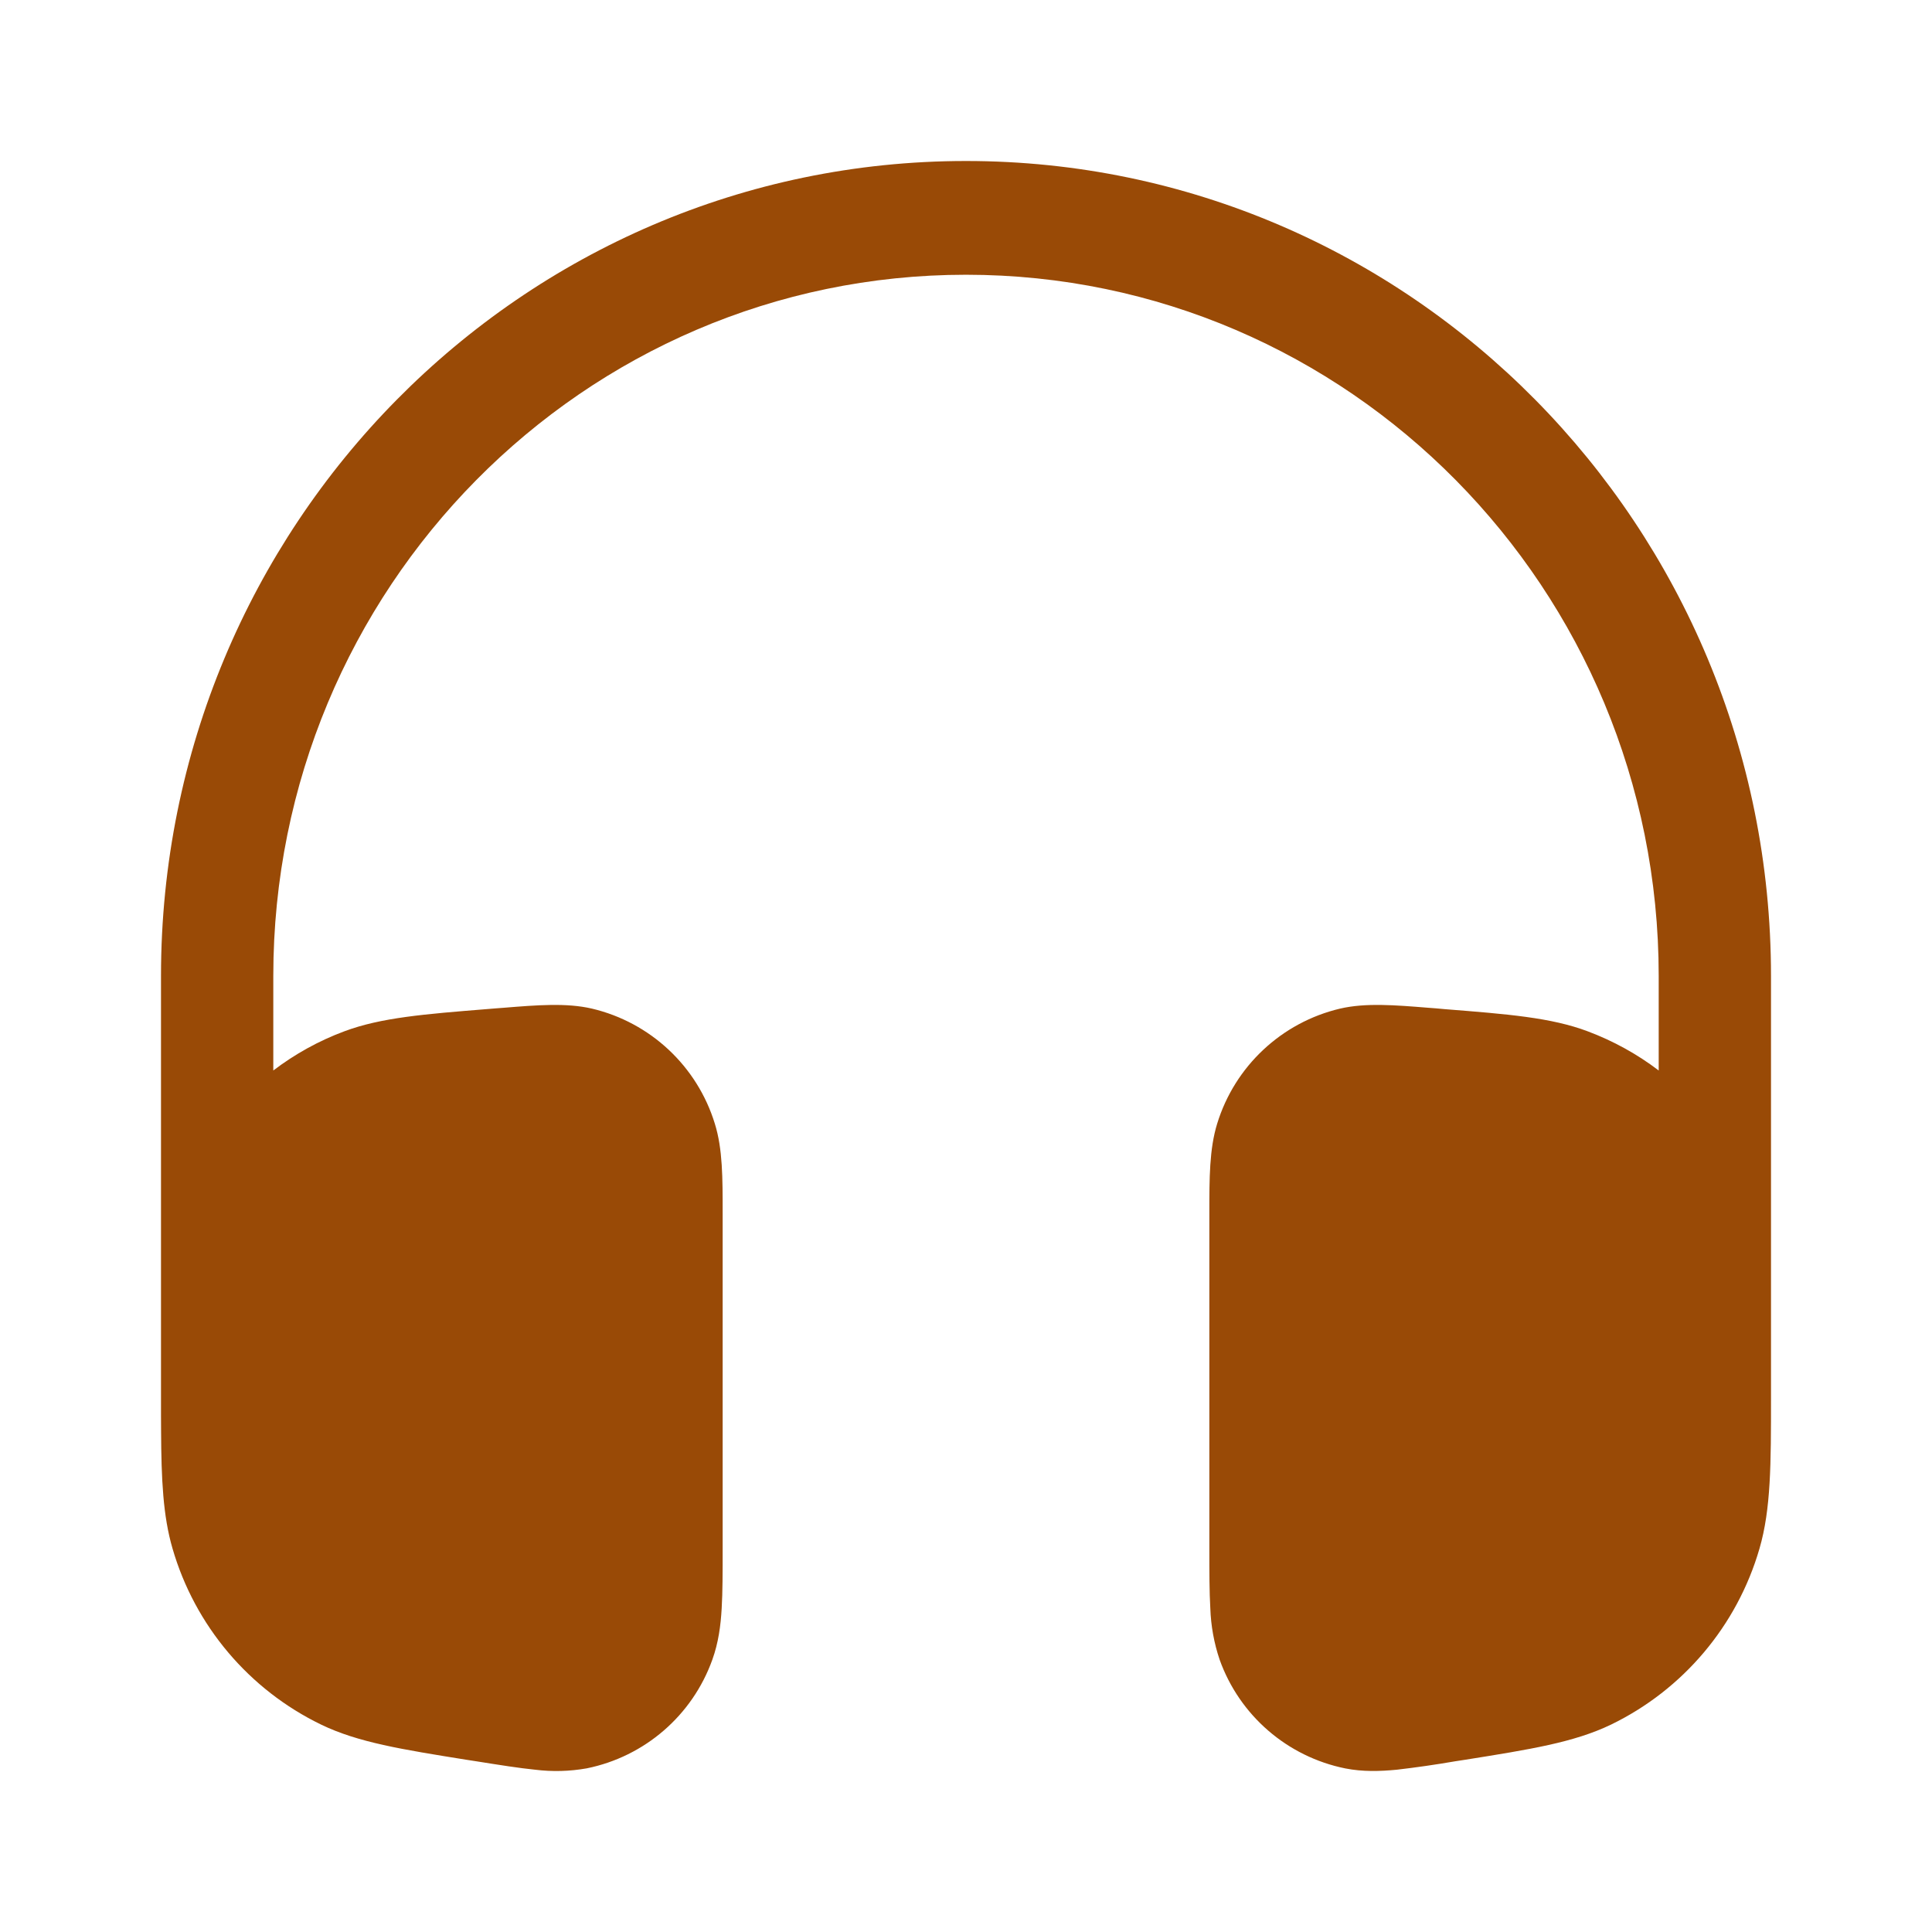
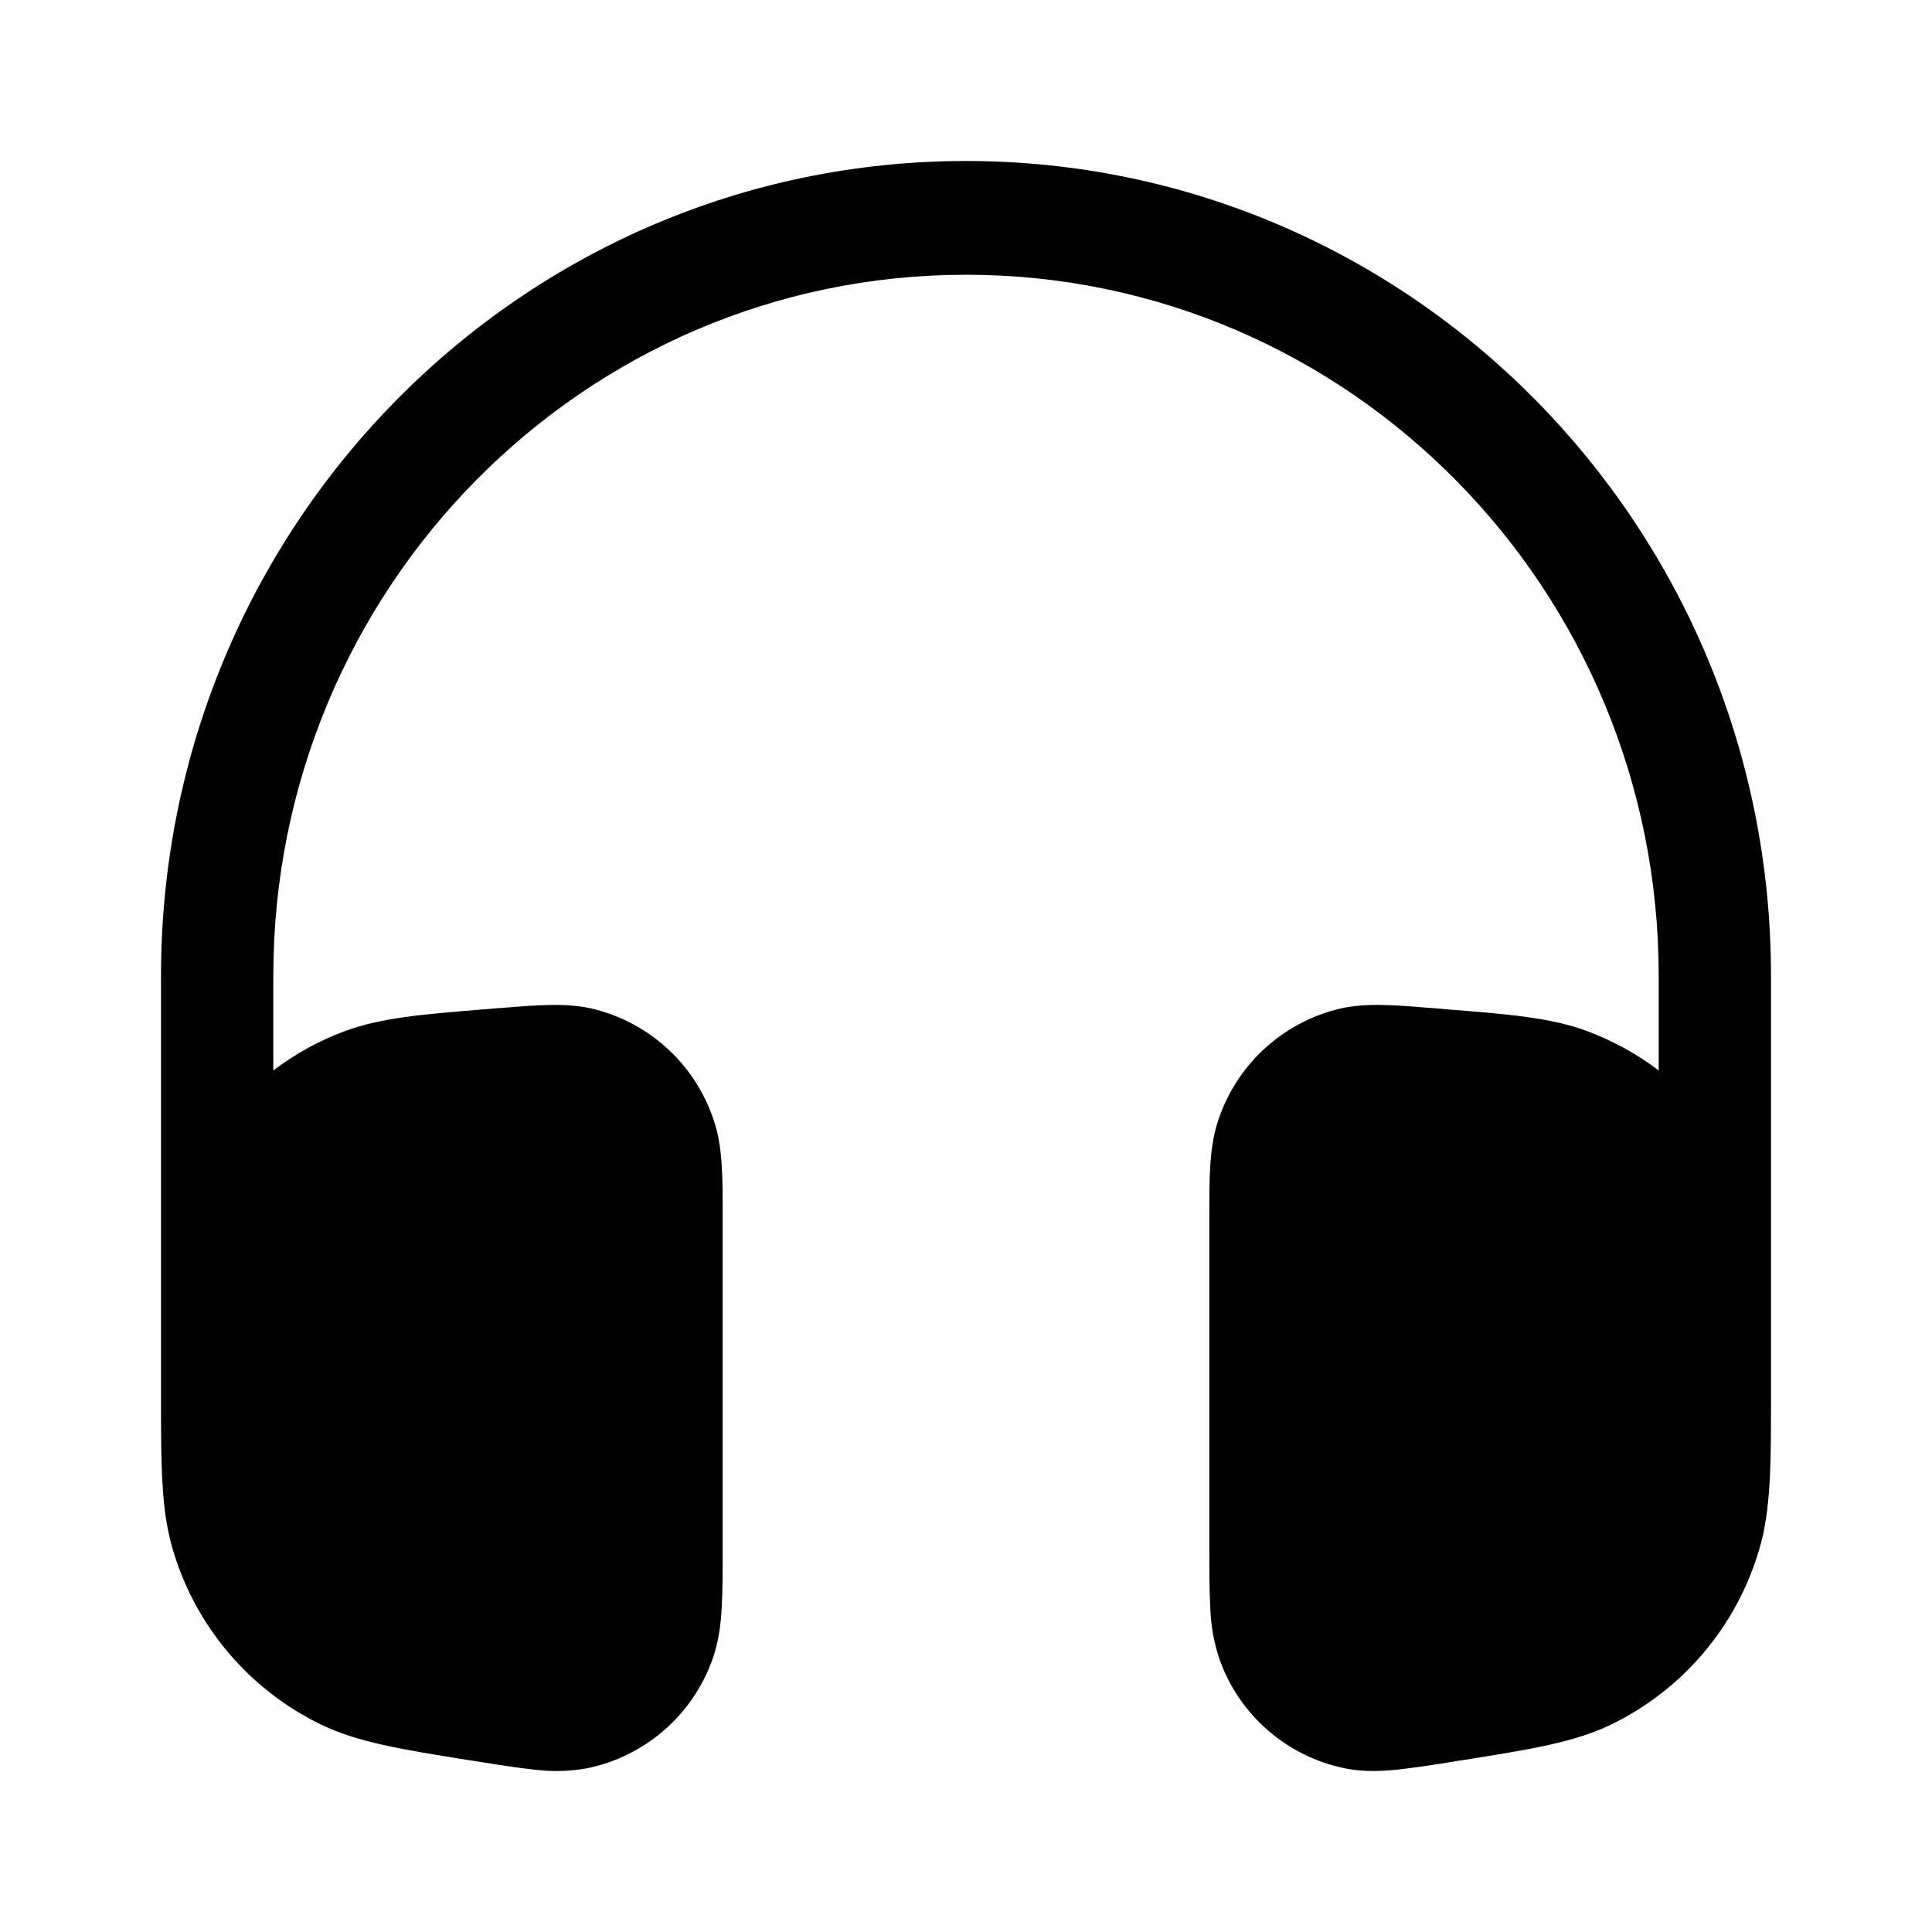
<svg xmlns="http://www.w3.org/2000/svg" viewBox="0 0 24 24">
-   <path fill="#994a06" d="M2 12.124C2 6.533 6.477 2 12 2s10 4.533 10 10.124v5.243c0 .817 0 1.378-.143 1.87a3.52 3.52 0 0 1-1.847 2.188c-.458.22-1.004.307-1.801.434l-.13.02a13.35 13.35 0 0 1-.727.105c-.209.02-.422.027-.64-.016a2.1 2.1 0 0 1-1.561-1.35 2.23 2.23 0 0 1-.116-.639c-.012-.204-.012-.452-.012-.742v-4.173c0-.425 0-.791.097-1.105a2.103 2.103 0 0 1 1.528-1.43c.316-.073.677-.044 1.096-.01l.093.007.11.01c.783.062 1.32.104 1.775.275.32.12.616.284.883.487v-1.174c0-4.811-3.853-8.711-8.605-8.711-4.752 0-8.605 3.9-8.605 8.711v1.174c.267-.203.563-.368.883-.487.455-.17.992-.213 1.775-.276l.11-.009.093-.007c.42-.034.78-.063 1.096.01a2.103 2.103 0 0 1 1.528 1.43c.098.314.097.68.097 1.105v4.172c0 .291 0 .54-.012.743-.012.213-.04.427-.116.638a2.1 2.1 0 0 1-1.56 1.35 2.148 2.148 0 0 1-.641.017c-.201-.02-.444-.059-.727-.104l-.13-.02c-.797-.128-1.344-.215-1.801-.436a3.52 3.52 0 0 1-1.847-2.188c-.118-.405-.139-.857-.142-1.461L2 17.58v-5.456z" />
+   <path fill="currentColor" d="M2 12.124C2 6.533 6.477 2 12 2s10 4.533 10 10.124v5.243c0 .817 0 1.378-.143 1.87a3.52 3.52 0 0 1-1.847 2.188c-.458.22-1.004.307-1.801.434l-.13.02a13.35 13.35 0 0 1-.727.105c-.209.02-.422.027-.64-.016a2.1 2.1 0 0 1-1.561-1.35 2.23 2.23 0 0 1-.116-.639c-.012-.204-.012-.452-.012-.742v-4.173c0-.425 0-.791.097-1.105a2.103 2.103 0 0 1 1.528-1.43c.316-.073.677-.044 1.096-.01l.093.007.11.01c.783.062 1.32.104 1.775.275.32.12.616.284.883.487v-1.174c0-4.811-3.853-8.711-8.605-8.711-4.752 0-8.605 3.9-8.605 8.711v1.174c.267-.203.563-.368.883-.487.455-.17.992-.213 1.775-.276l.11-.009.093-.007c.42-.034.78-.063 1.096.01a2.103 2.103 0 0 1 1.528 1.43c.098.314.097.68.097 1.105v4.172c0 .291 0 .54-.012.743-.012.213-.04.427-.116.638a2.1 2.1 0 0 1-1.56 1.35 2.148 2.148 0 0 1-.641.017c-.201-.02-.444-.059-.727-.104l-.13-.02c-.797-.128-1.344-.215-1.801-.436a3.52 3.52 0 0 1-1.847-2.188c-.118-.405-.139-.857-.142-1.461L2 17.58v-5.456z" />
</svg>
